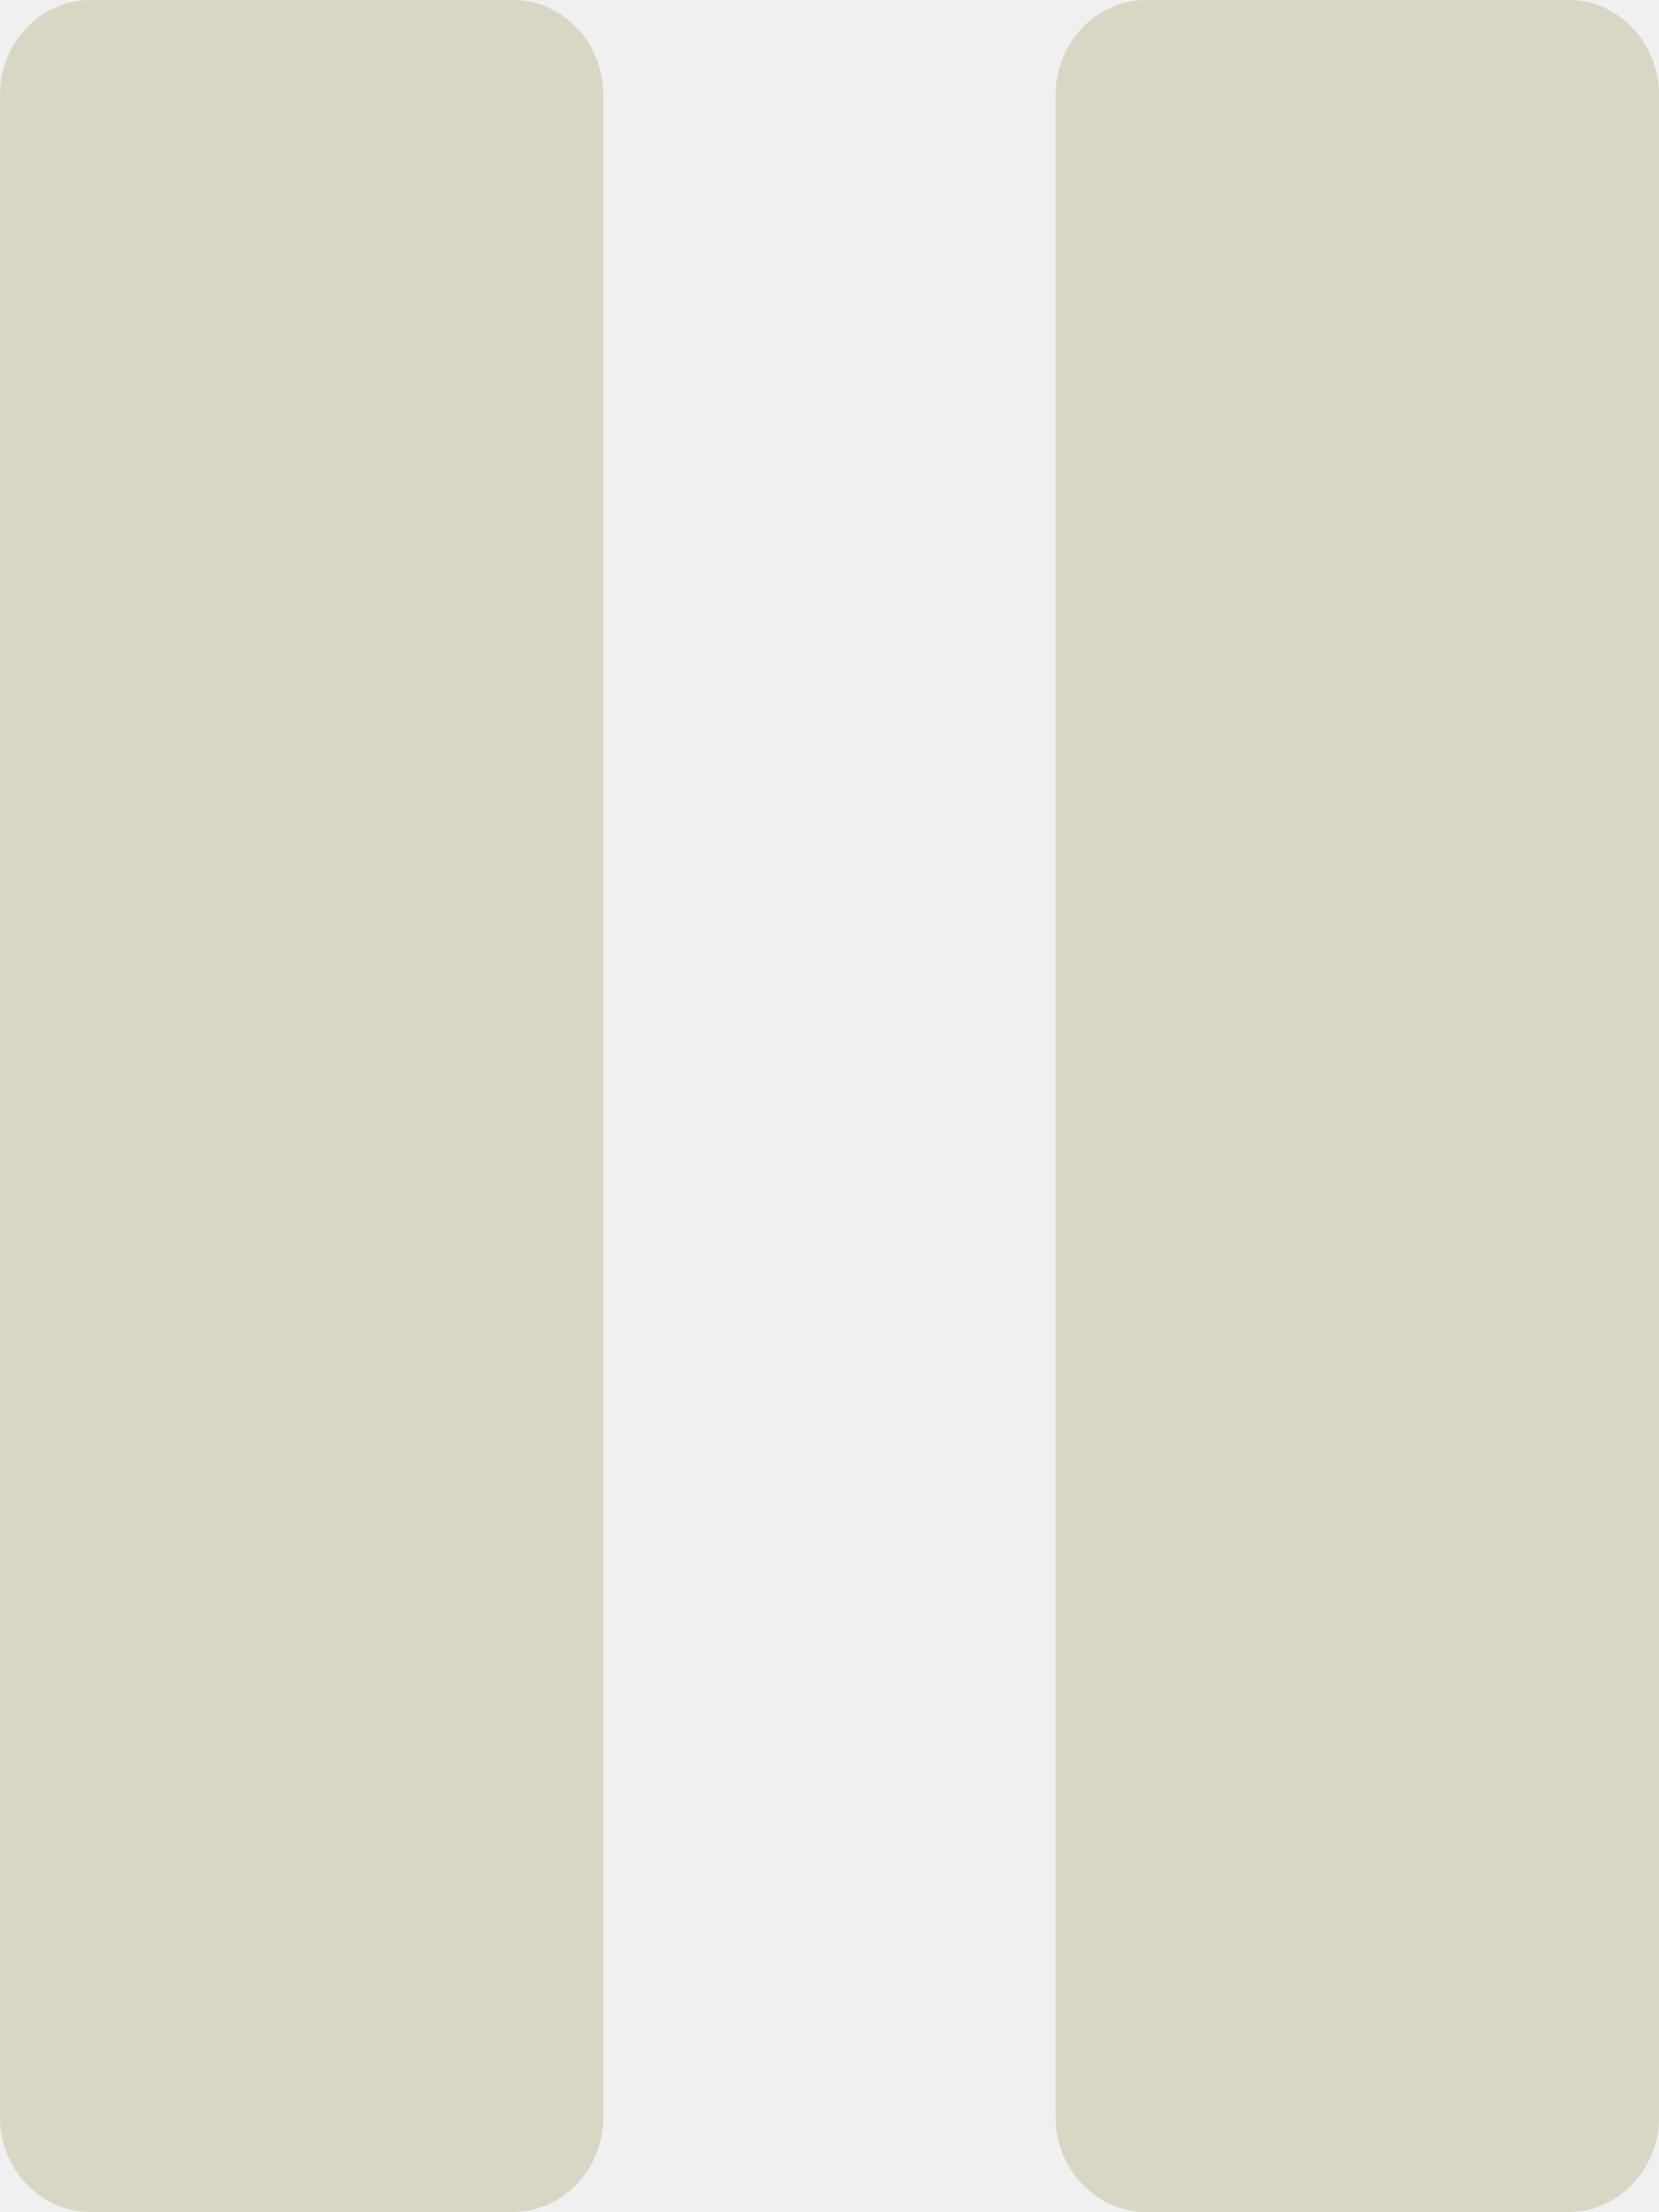
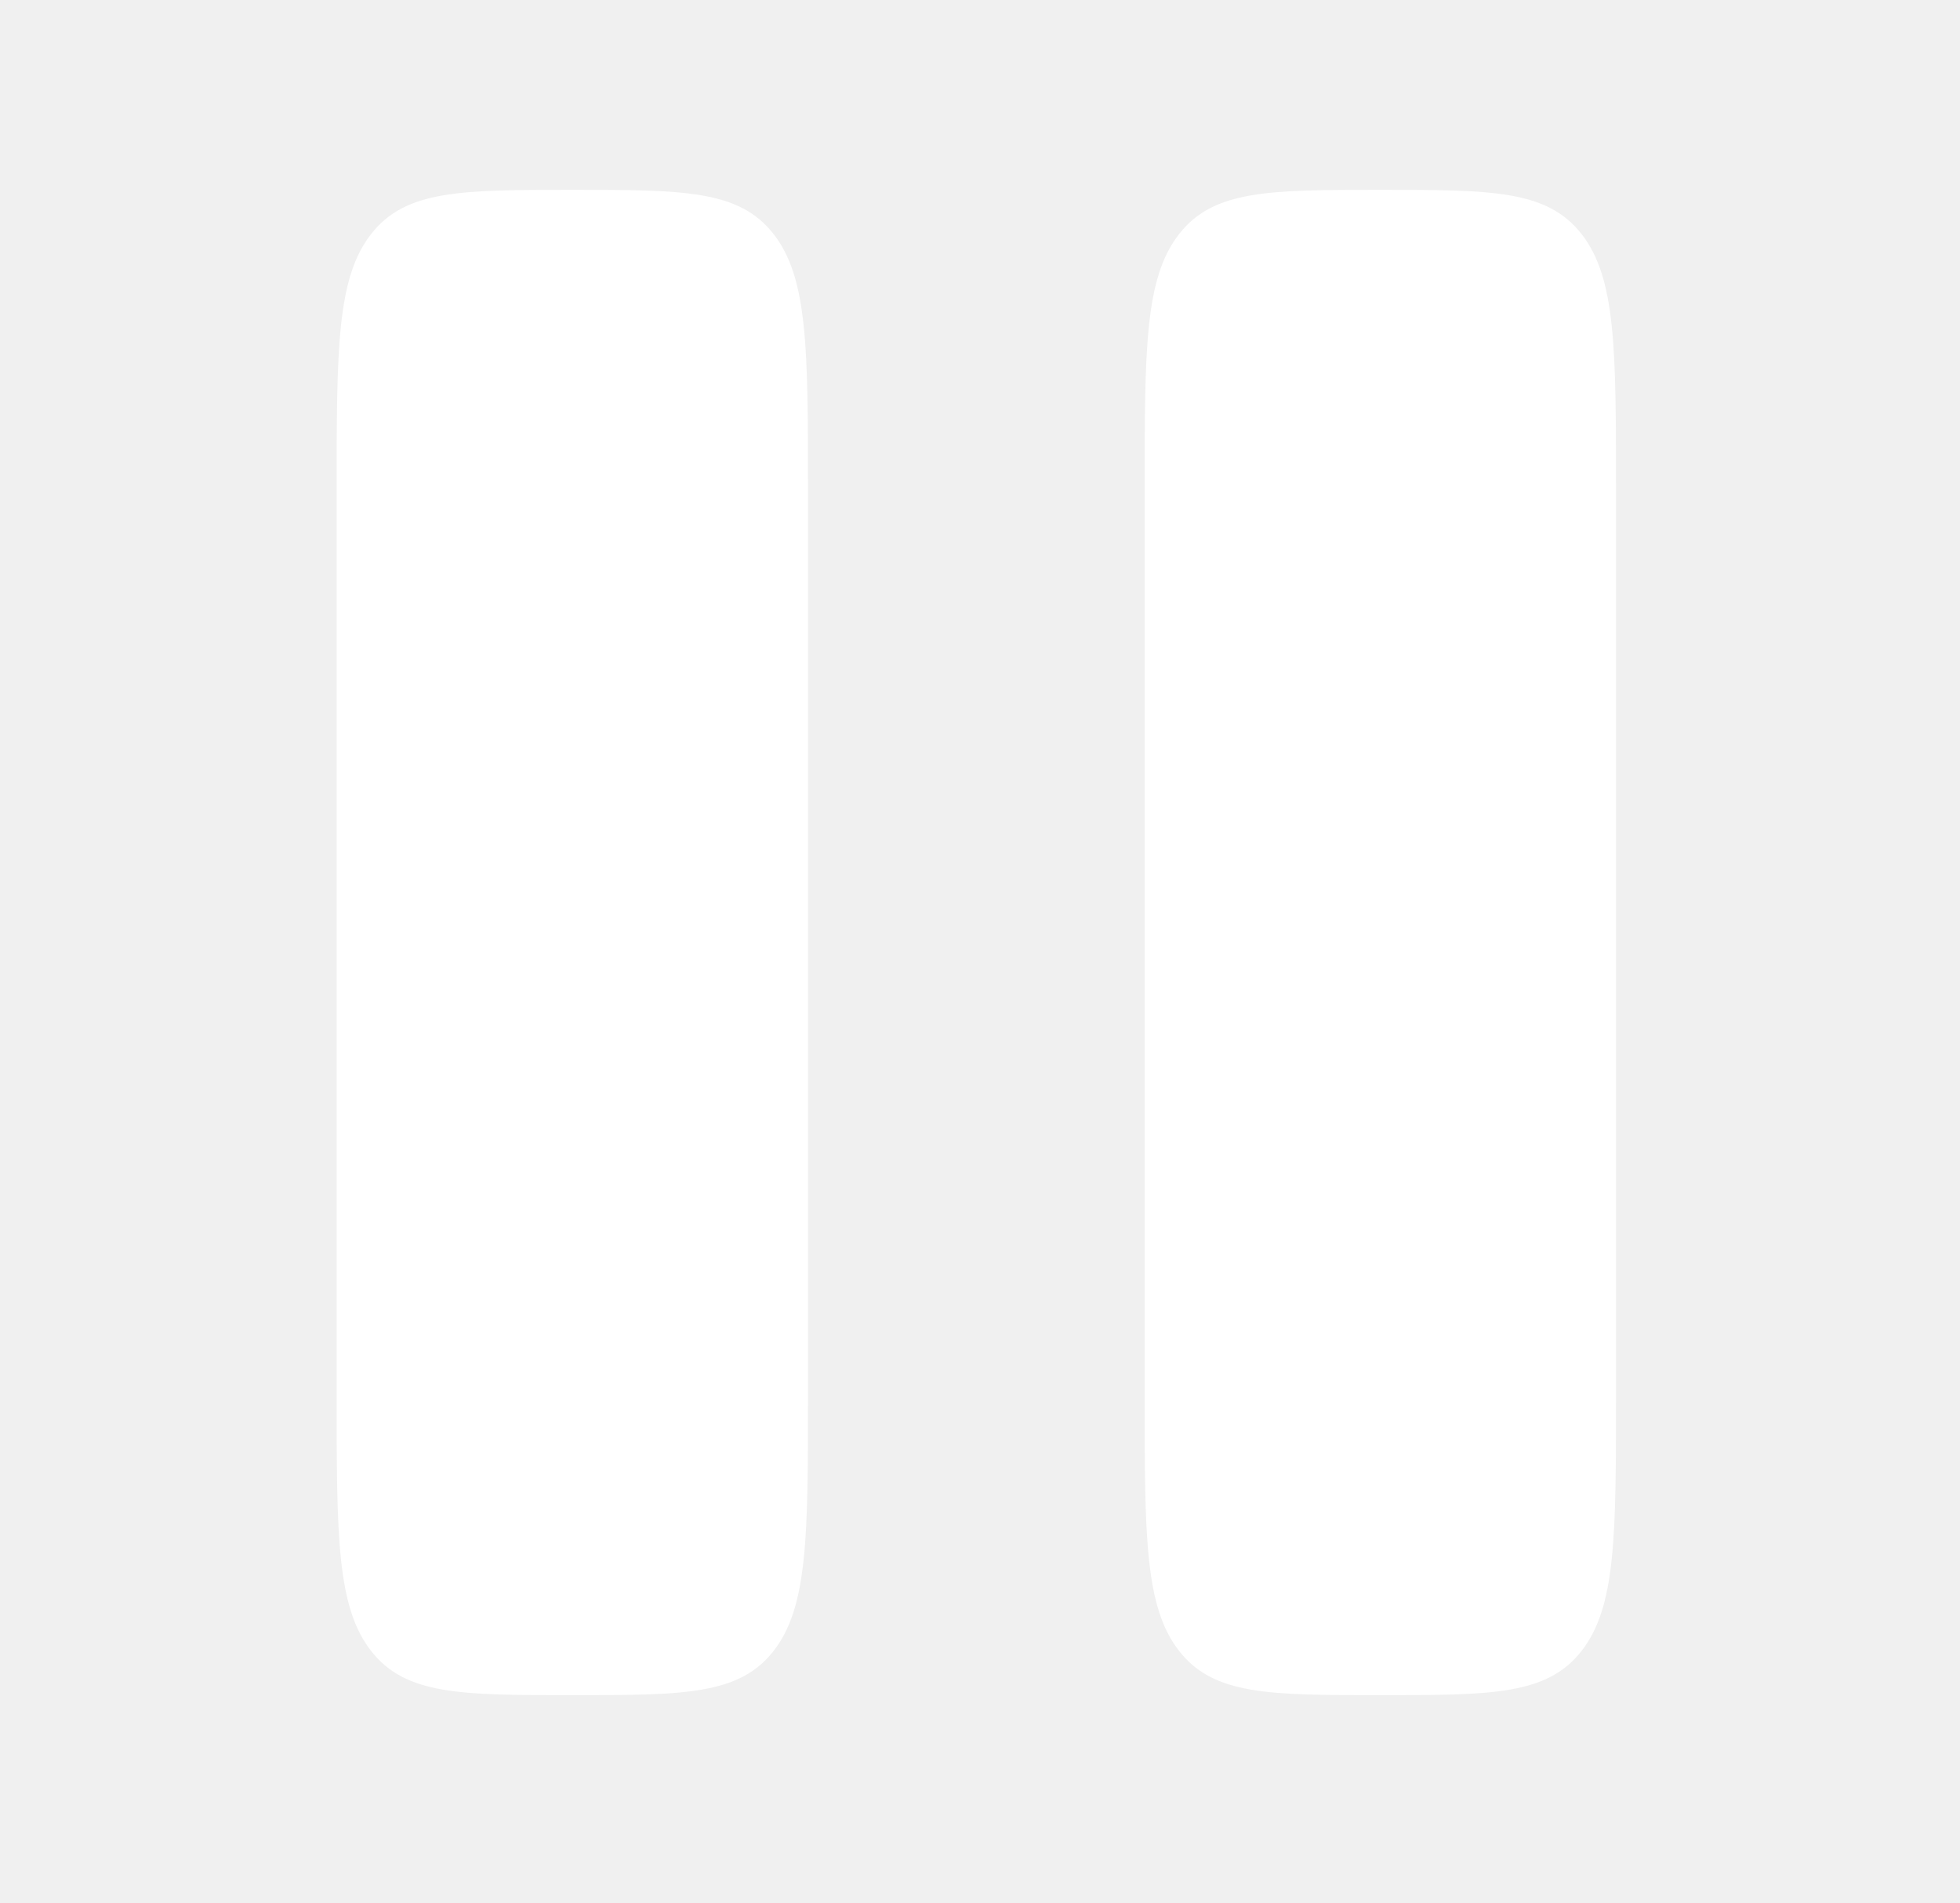
- <svg xmlns="http://www.w3.org/2000/svg" width="9" height="12" viewBox="0 0 9 12" fill="none">
-   <path d="M0 11.486V0.514C0 0.378 0.052 0.247 0.144 0.151C0.236 0.054 0.361 0 0.491 0H2.782C2.912 0 3.037 0.054 3.129 0.151C3.221 0.247 3.273 0.378 3.273 0.514V11.486C3.273 11.622 3.221 11.753 3.129 11.849C3.037 11.946 2.912 12 2.782 12H0.491C0.361 12 0.236 11.946 0.144 11.849C0.052 11.753 0 11.622 0 11.486ZM5.727 11.486V0.514C5.727 0.378 5.779 0.247 5.871 0.151C5.963 0.054 6.088 0 6.218 0H8.509C8.639 0 8.764 0.054 8.856 0.151C8.948 0.247 9 0.378 9 0.514V11.486C9 11.622 8.948 11.753 8.856 11.849C8.764 11.946 8.639 12 8.509 12H6.218C6.088 12 5.963 11.946 5.871 11.849C5.779 11.753 5.727 11.622 5.727 11.486Z" fill="#D9D6C3" />
+ <svg xmlns="http://www.w3.org/2000/svg" width="34" height="33" viewBox="0 0 34 33" fill="none">
+   <path d="M5.84 8.515C5.84 6.053 5.84 4.822 6.439 4.058C7.037 3.293 8.001 3.293 9.928 3.293C11.855 3.293 12.819 3.293 13.418 4.058C14.016 4.822 14.016 6.053 14.016 8.515V24.18C14.016 26.642 14.016 27.872 13.418 28.637C12.819 29.402 11.855 29.402 9.928 29.402C8.001 29.402 7.037 29.402 6.439 28.637C5.84 27.872 5.84 26.642 5.84 24.18V8.515Z" fill="white" />
+   <path d="M19.856 8.515C19.856 6.053 19.856 4.822 20.455 4.058C21.054 3.293 22.017 3.293 23.945 3.293C25.872 3.293 26.835 3.293 27.434 4.058C28.033 4.822 28.033 6.053 28.033 8.515V24.18C28.033 26.642 28.033 27.872 27.434 28.637C26.835 29.402 25.872 29.402 23.945 29.402C22.017 29.402 21.054 29.402 20.455 28.637C19.856 27.872 19.856 26.642 19.856 24.18V8.515Z" fill="white" />
</svg>
